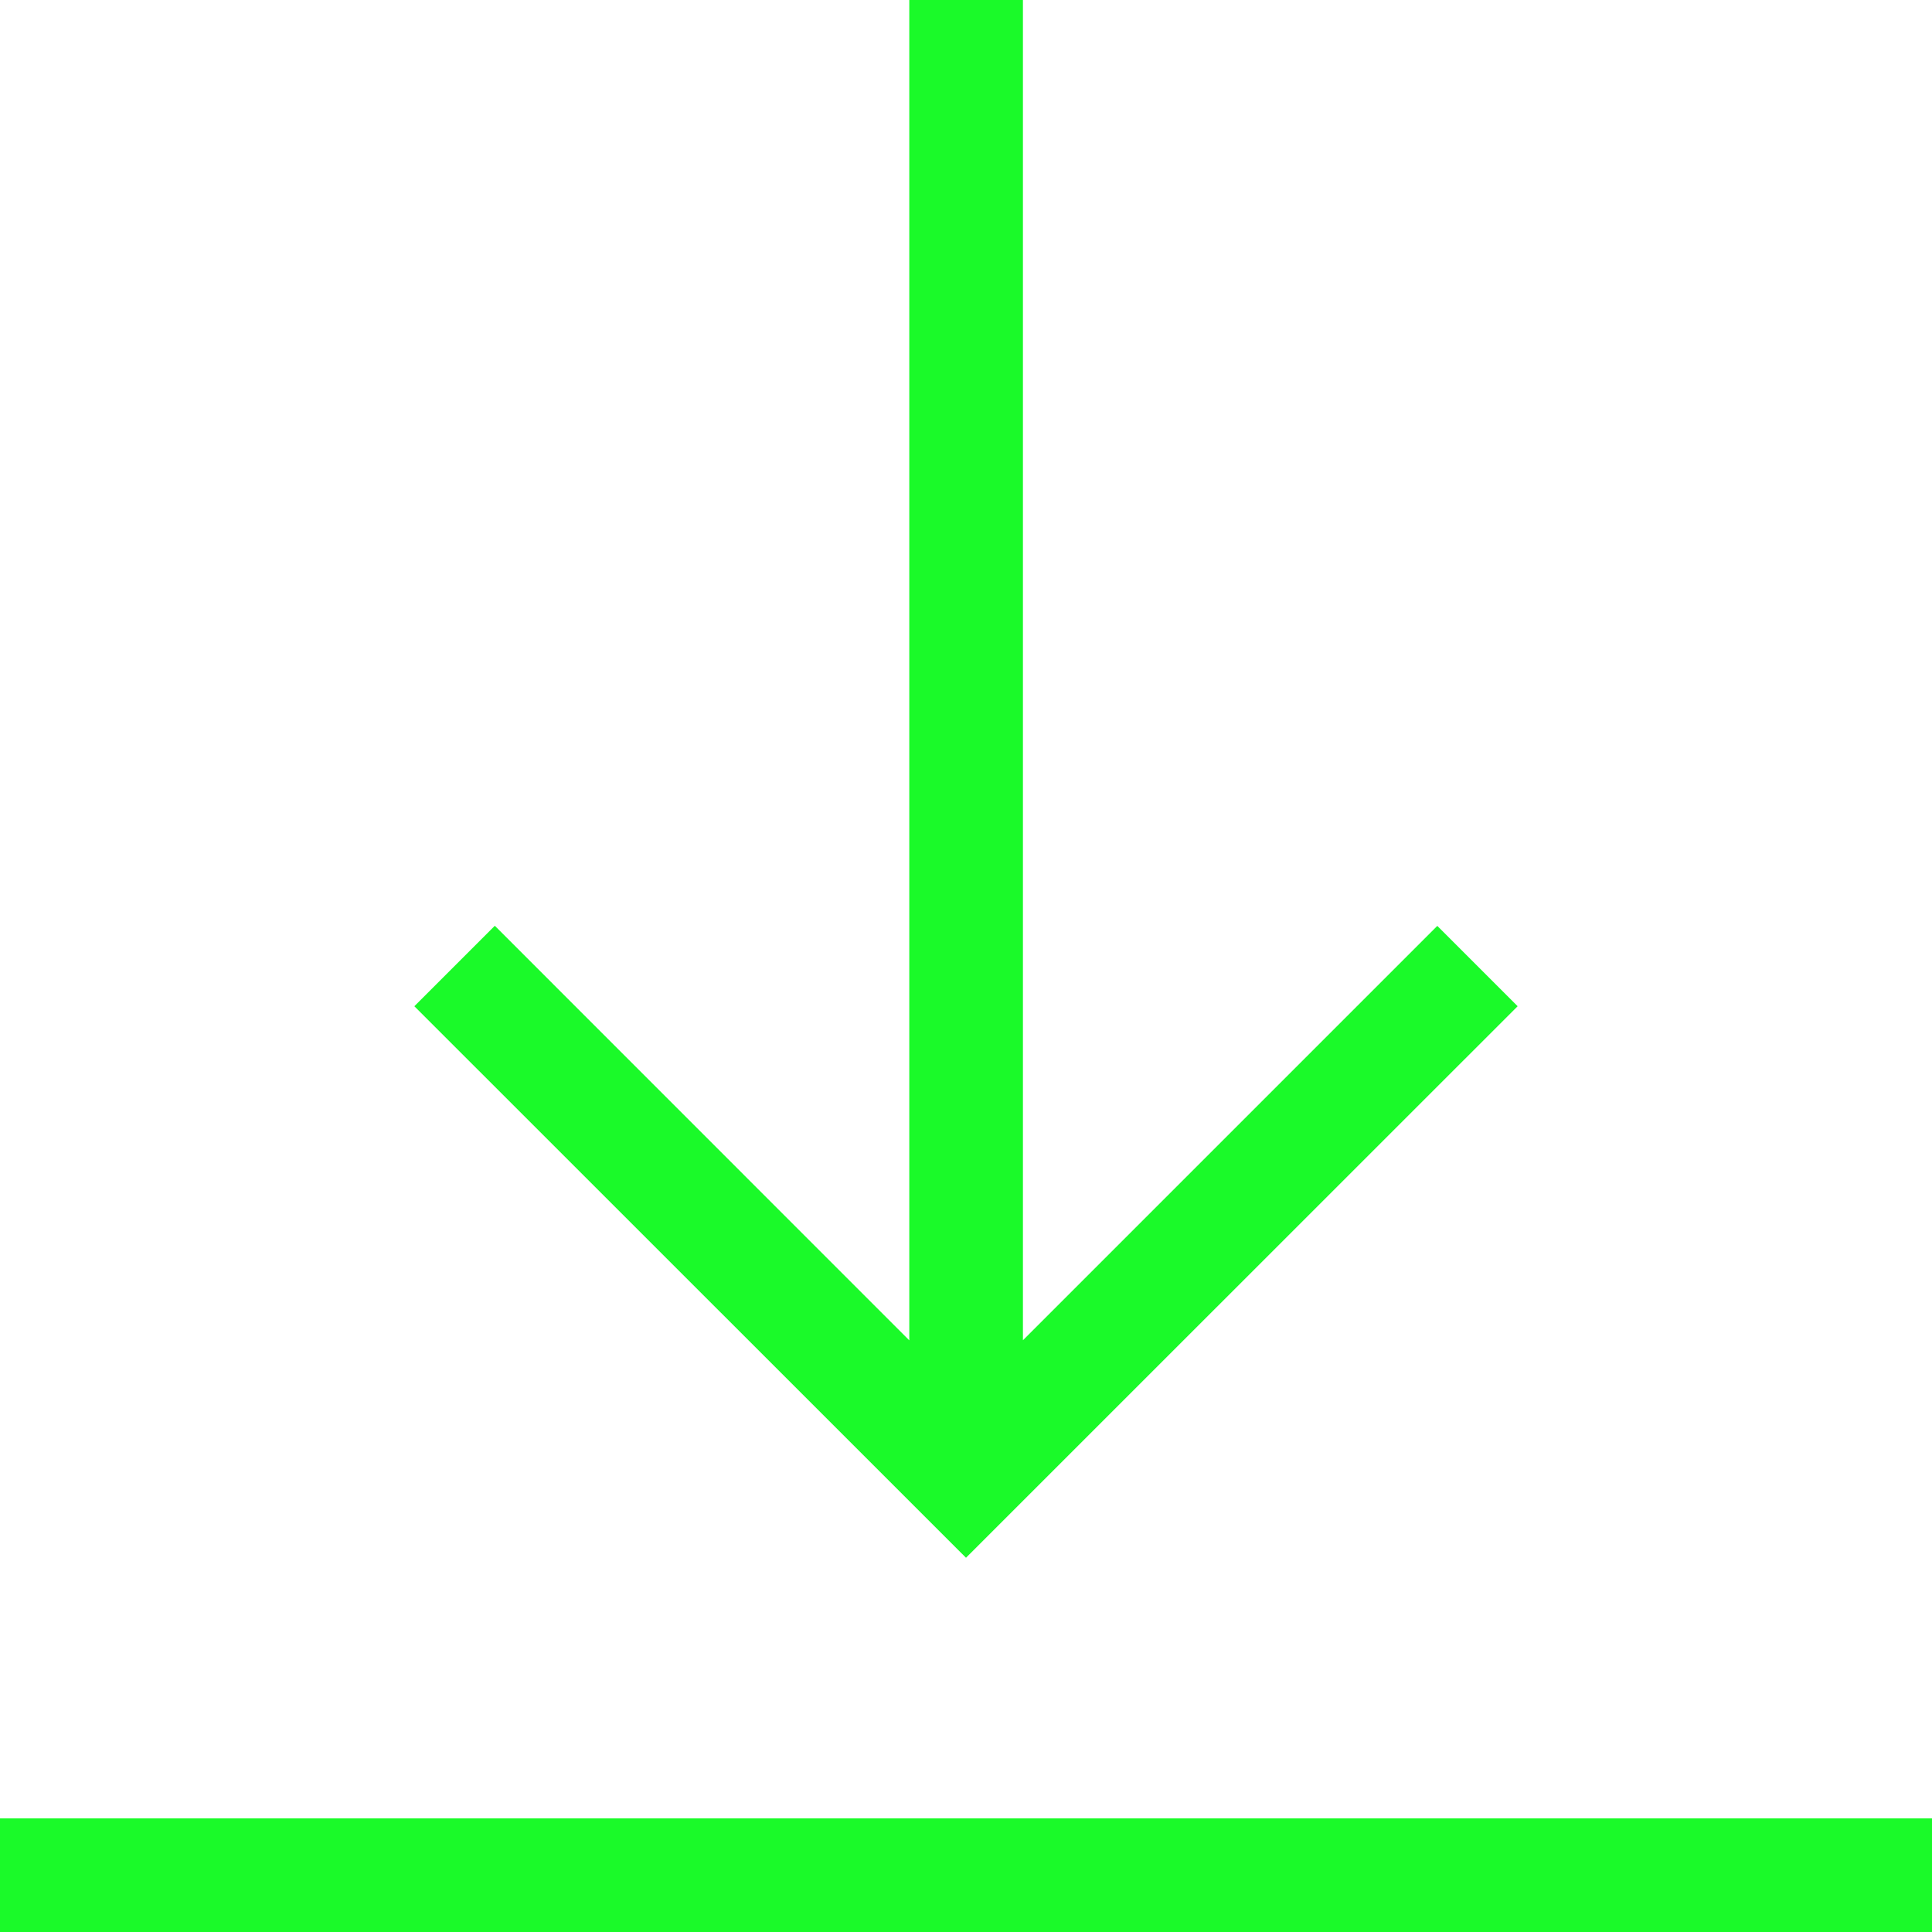
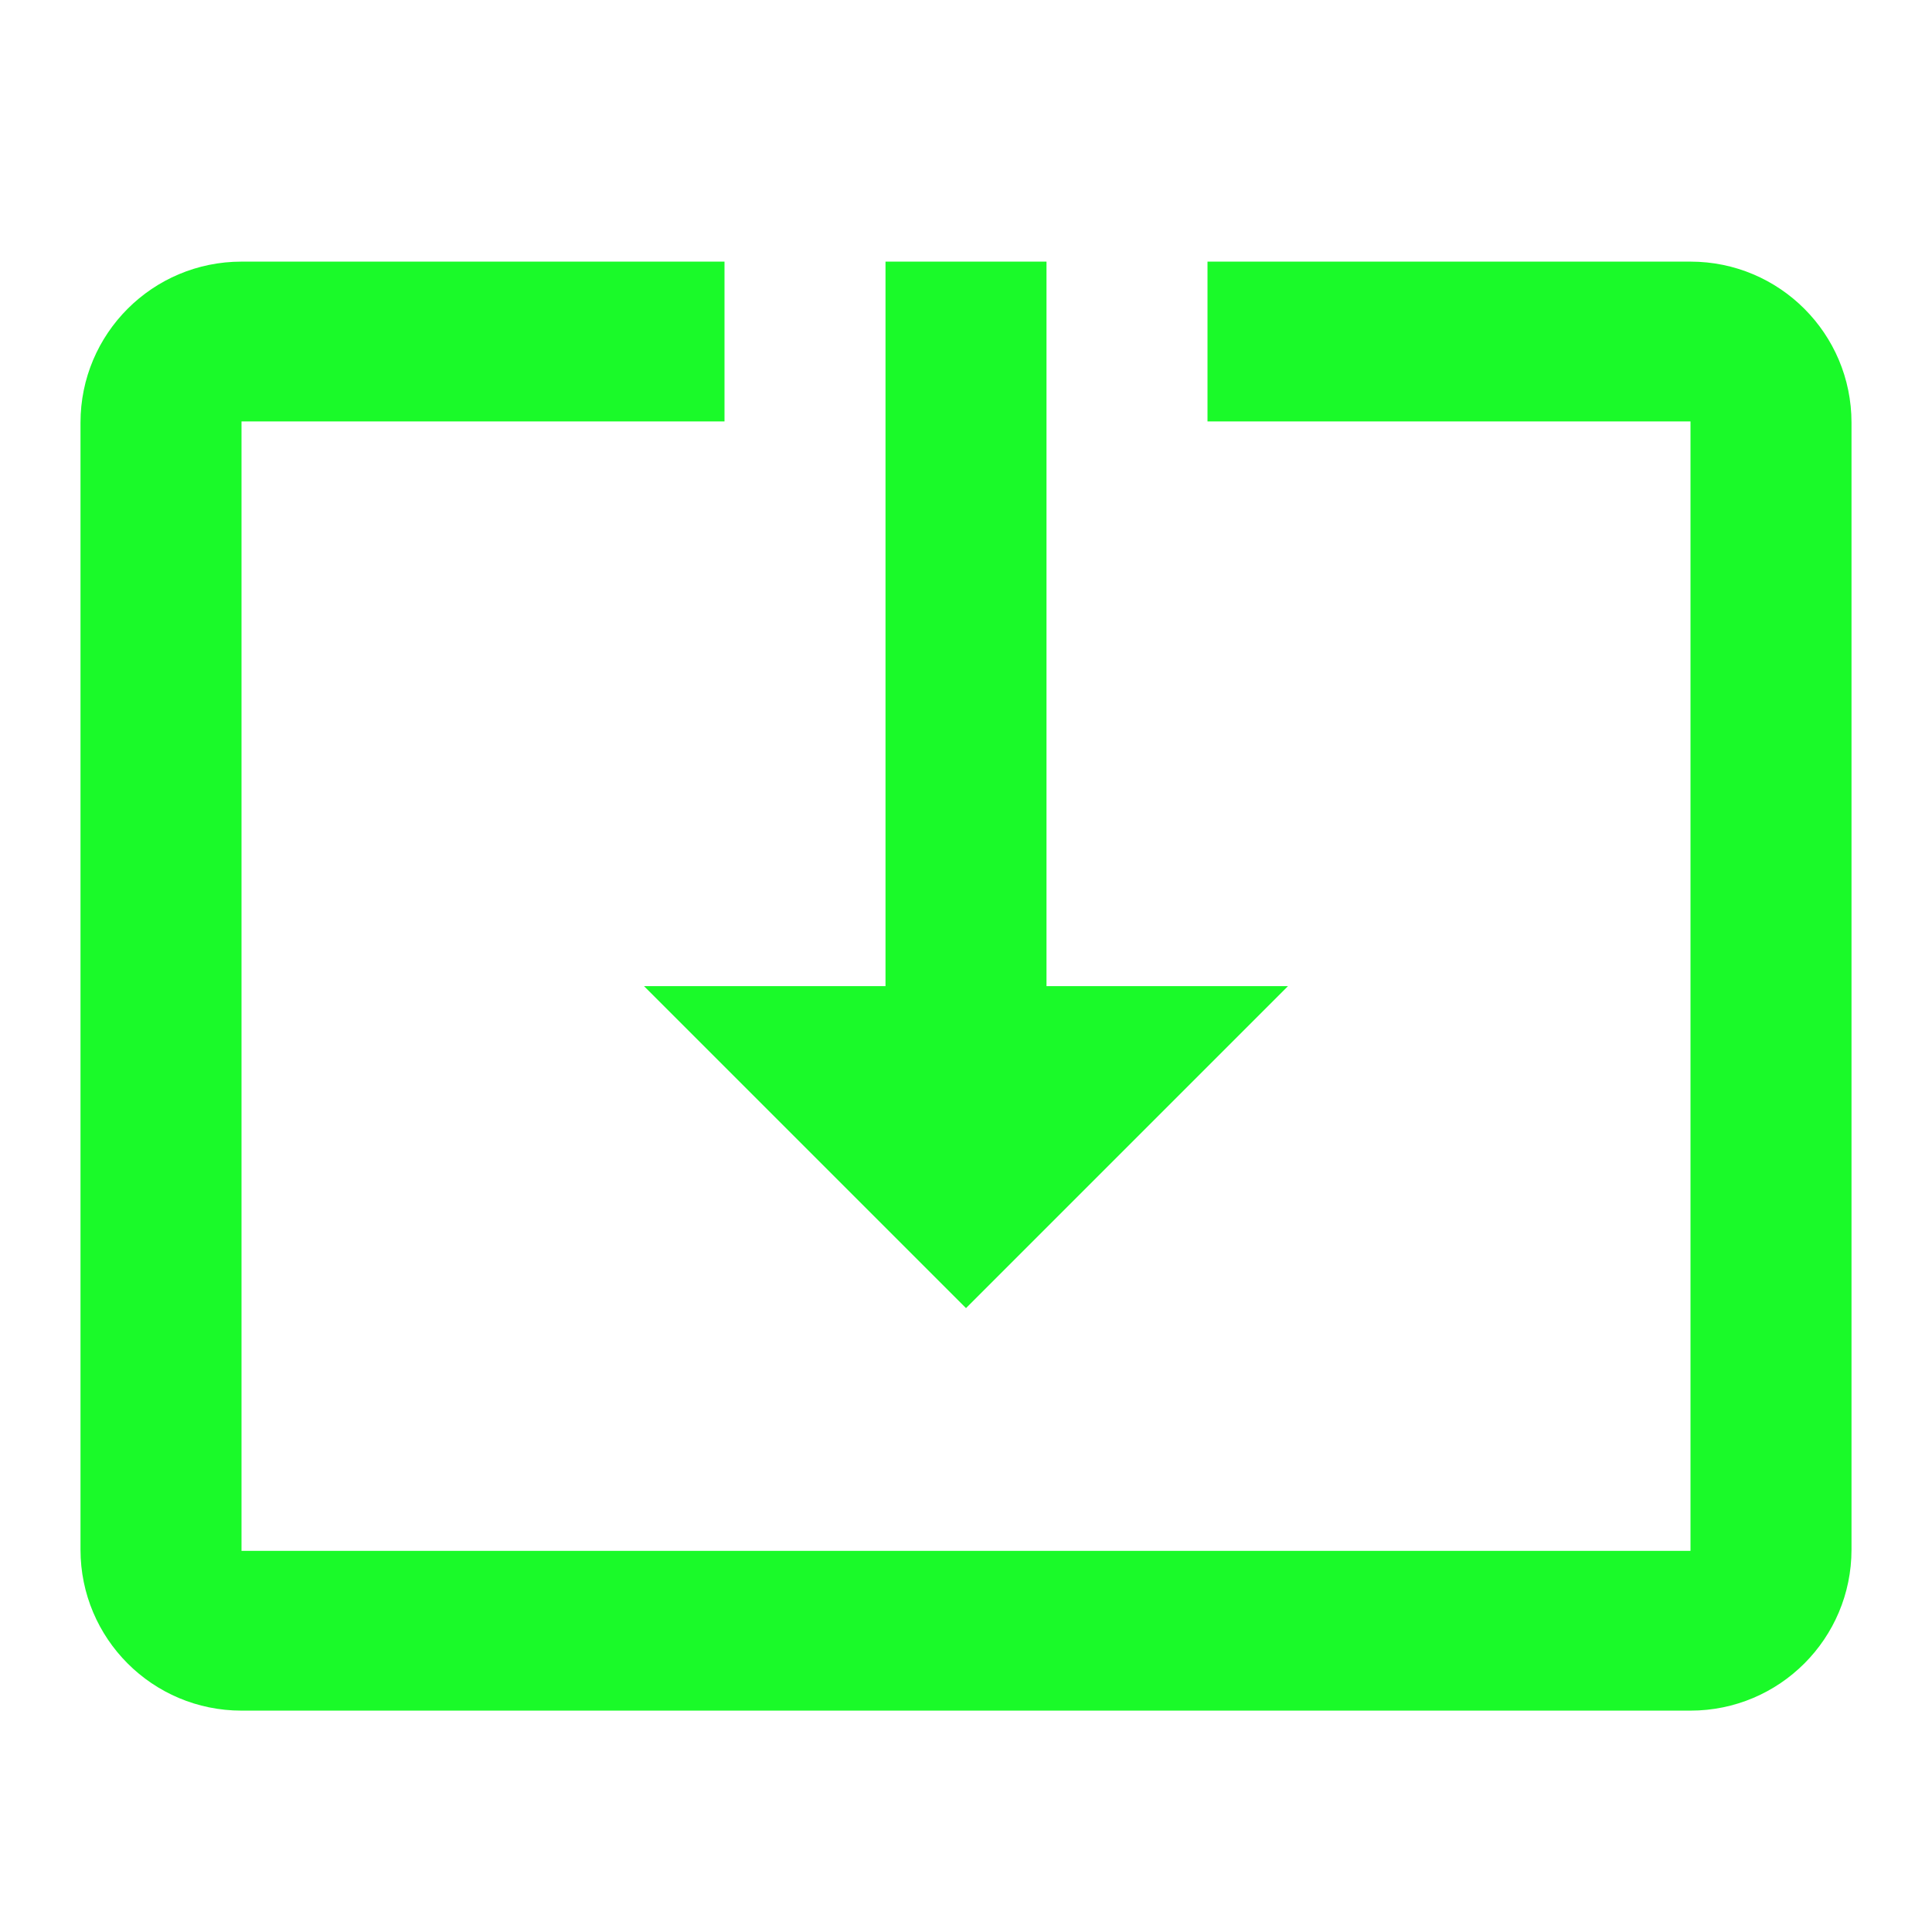
<svg xmlns="http://www.w3.org/2000/svg" class="icon" width="200px" height="200.00px" viewBox="0 0 1024 1024" version="1.1">
-   <path fill="#1afa29" d="M1024 963.765v60.235H0v-60.235h1024z m-219.618-430.441l-42.586-42.586-219.618 219.618V0h-60.235v710.415L262.264 490.677l-42.647 42.647L512 825.645l292.382-292.322z" />
+   <path fill="#1afa29" d="M512 693.333l170.667-170.667-128 0 0-384-85.333 0 0 384-128 0 170.667 170.667zM896 138.667l-256 0 0 84.693 256 0 0 598.613-768 0 0-598.613 256 0 0-84.693-256 0c-47.147 0-85.333 38.187-85.333 85.333l0 597.333c0 47.147 38.187 85.333 85.333 85.333l768 0c47.147 0 85.333-38.187 85.333-85.333l0-597.333c0-47.147-38.187-85.333-85.333-85.333z" />
</svg>
